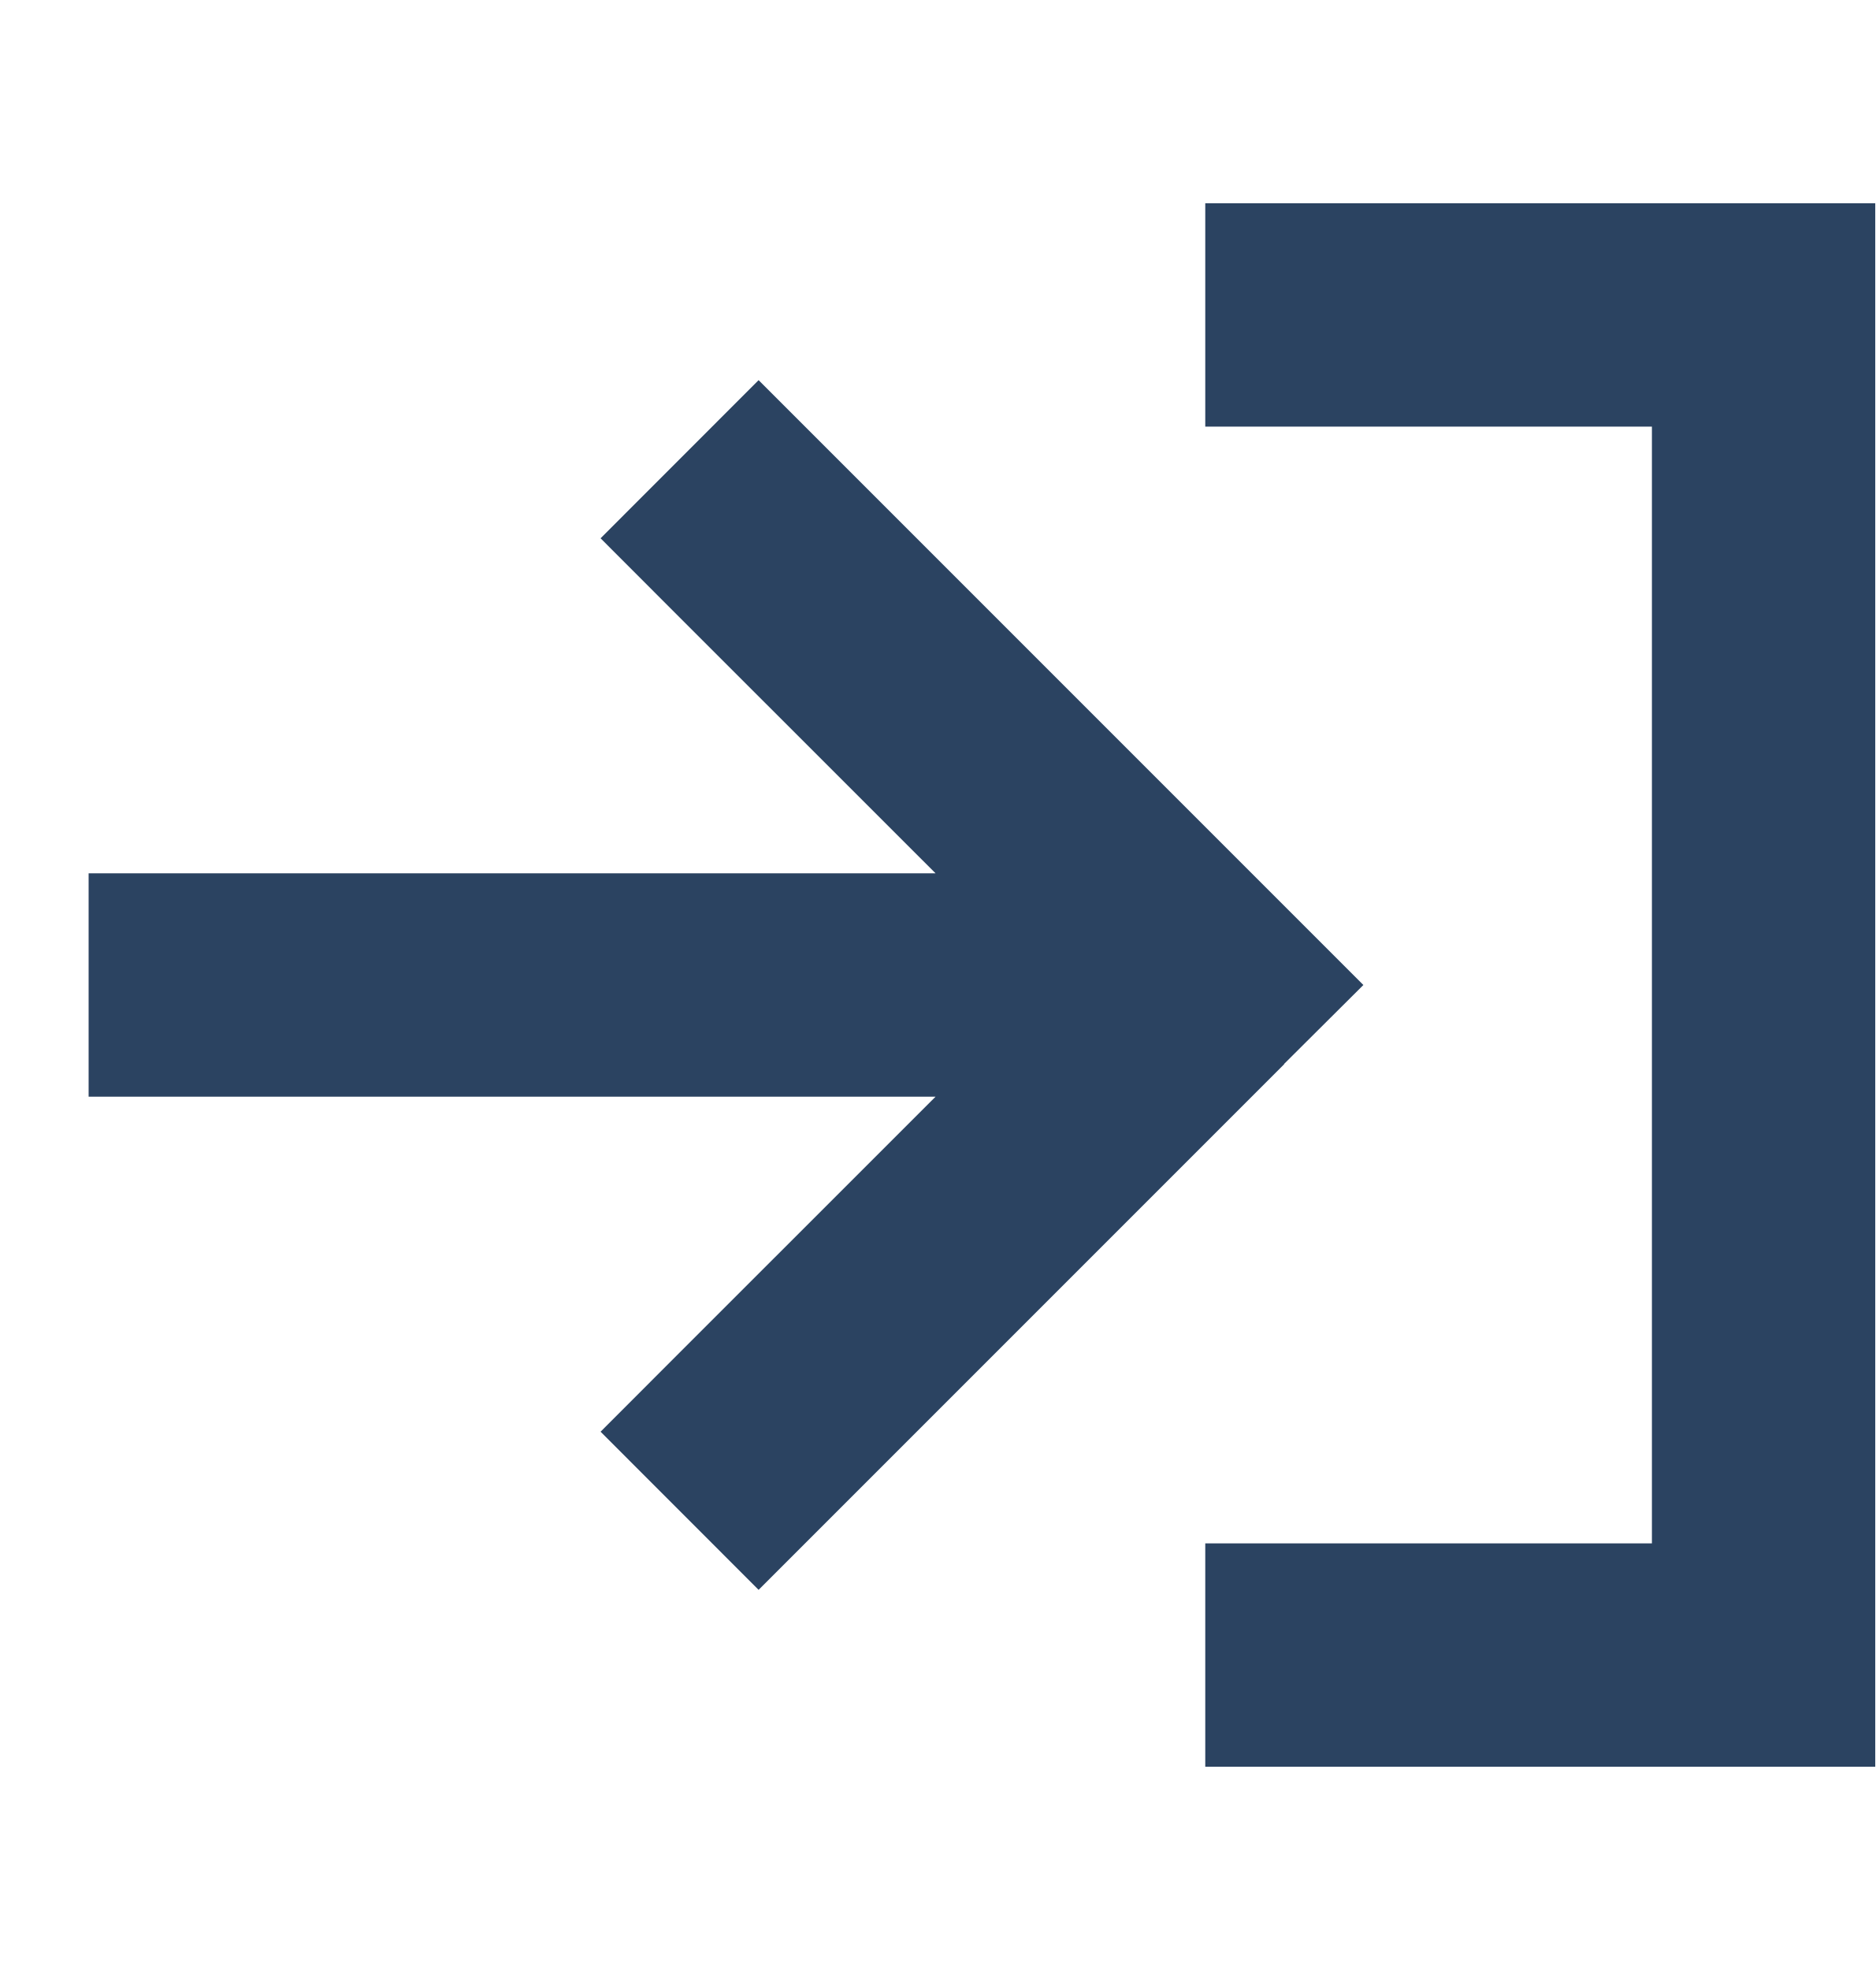
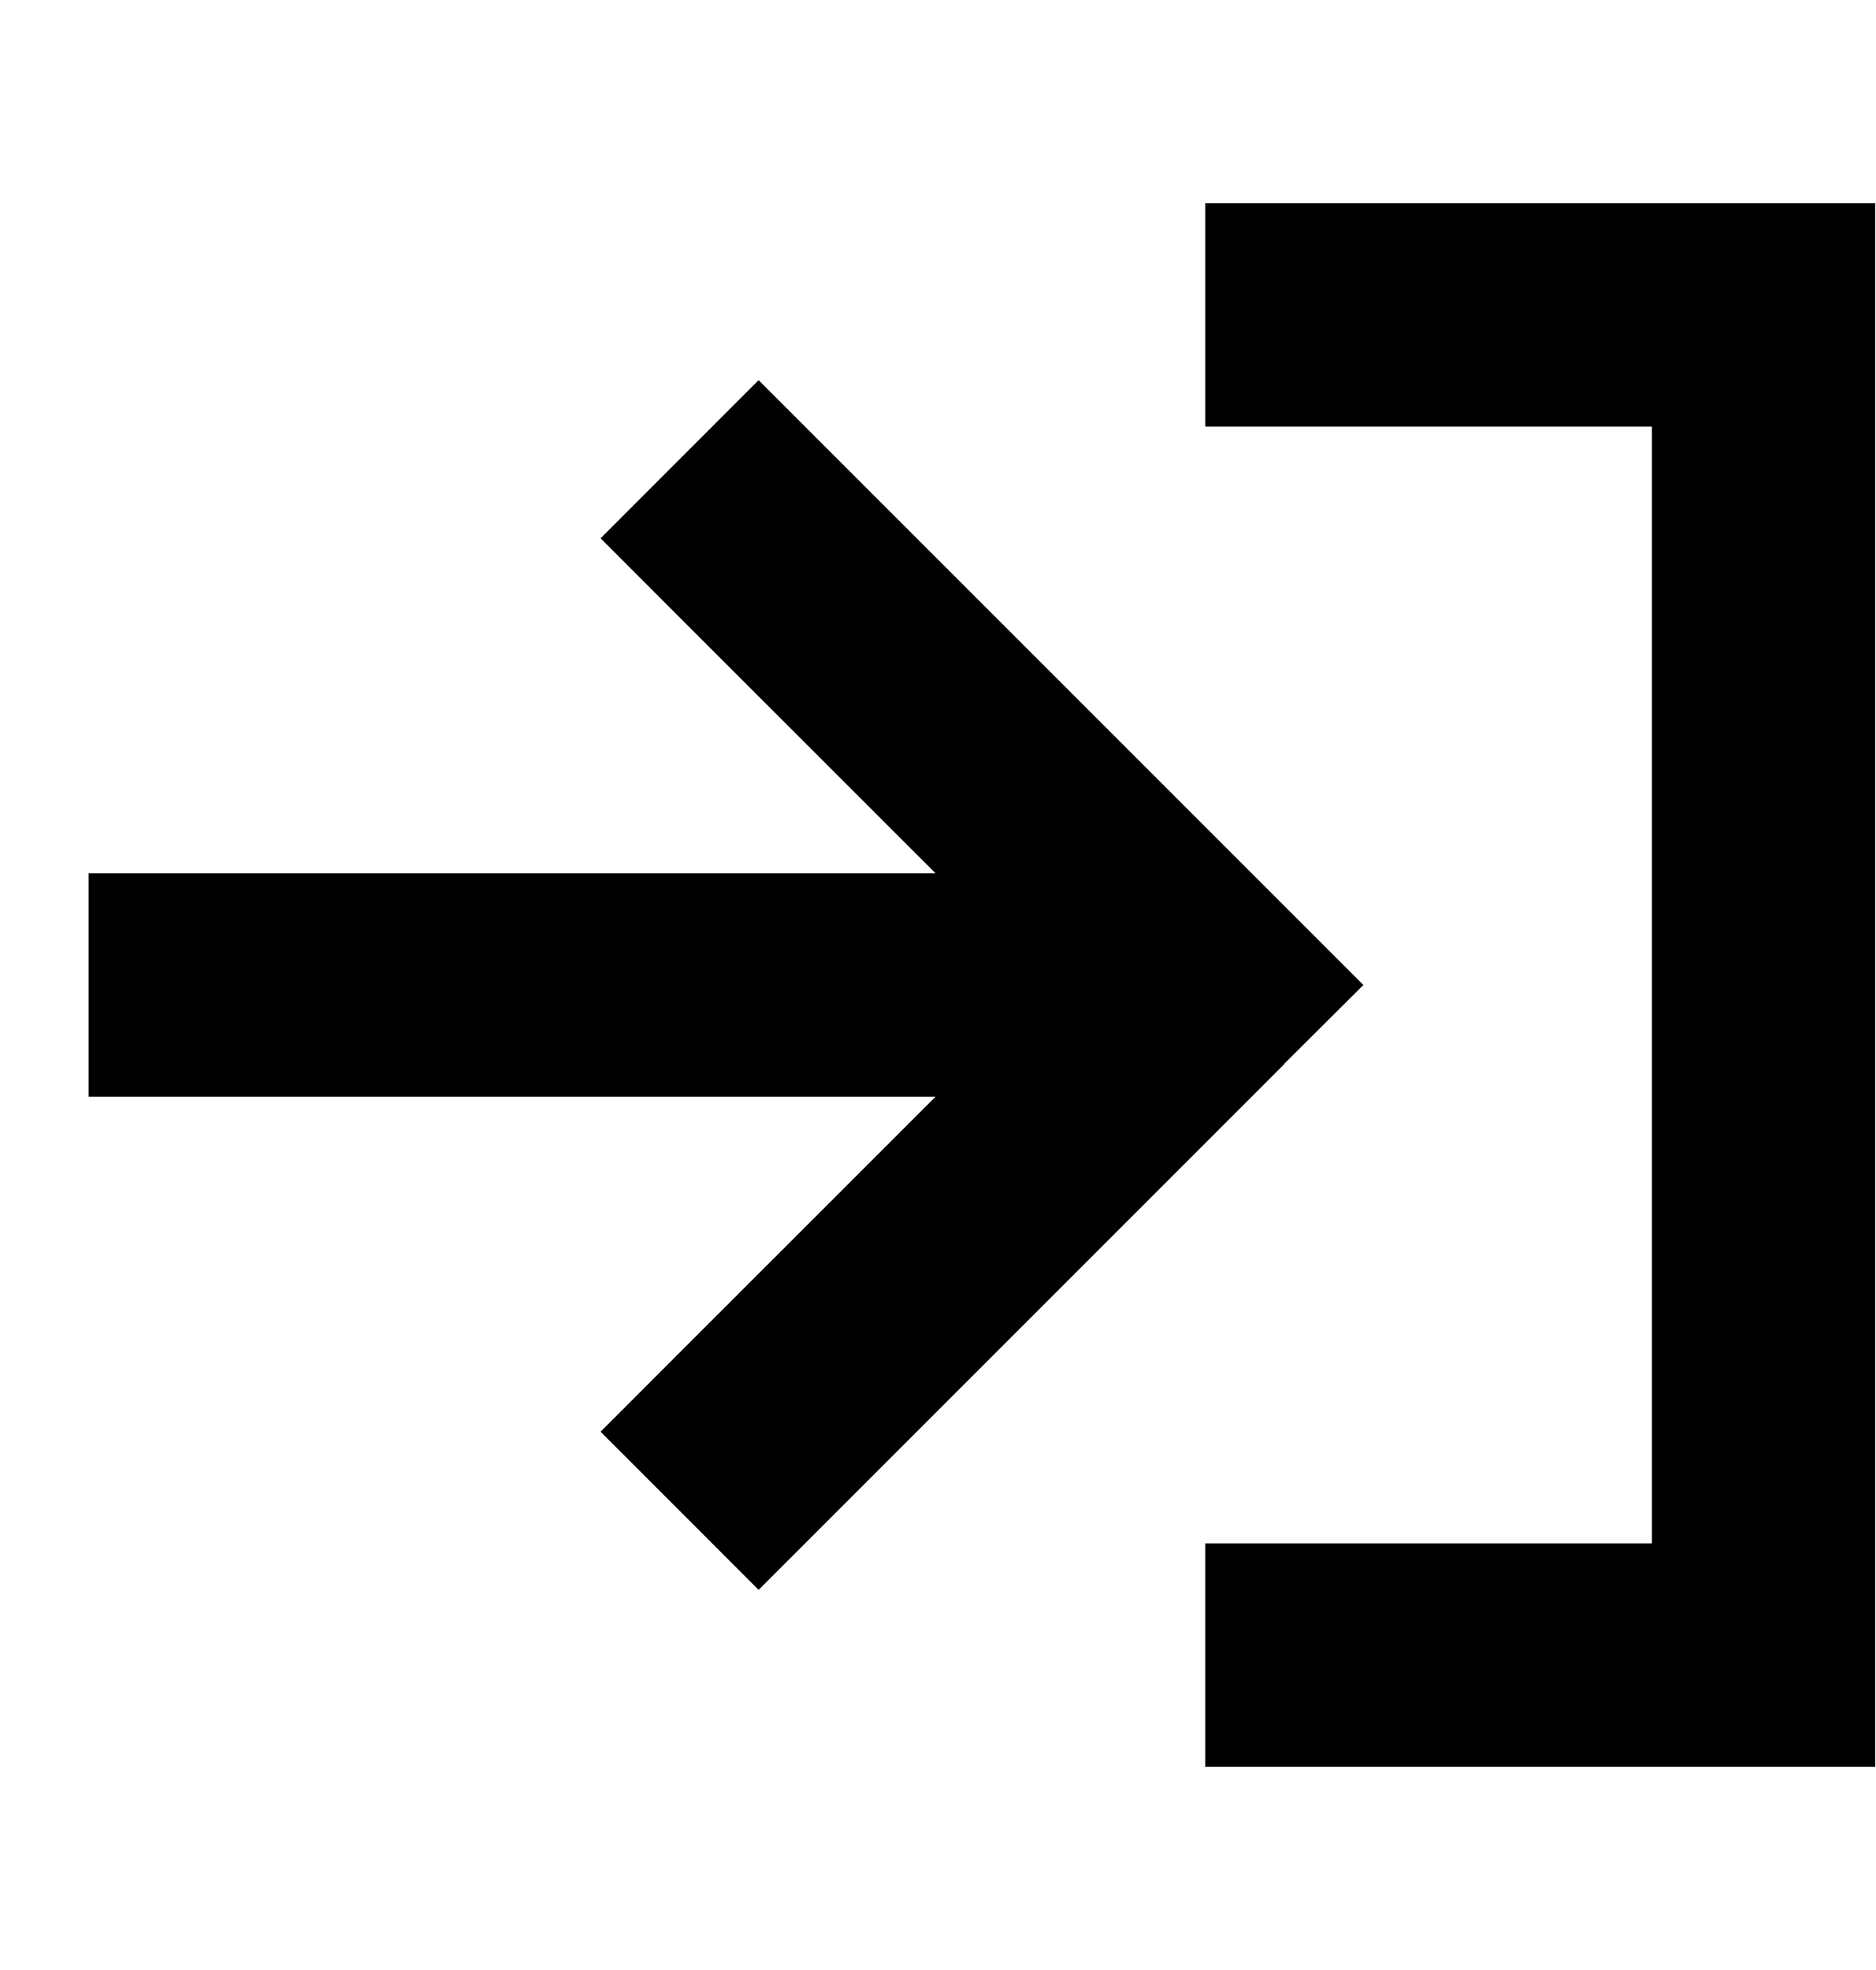
<svg xmlns="http://www.w3.org/2000/svg" width="20px" height="21px" viewBox="0 0 21 18" version="1.1">
  <g id="desktop-r2" stroke="none" stroke-width="1" fill="none" fill-rule="evenodd">
-     <g id="Artboard" transform="translate(-629, -631)" fill="#2B4361" fill-rule="nonzero">
+     <g id="Artboard" transform="translate(-629, -631)" fill="currentColor" fill-rule="nonzero">
      <path d="M643.742,633.75 L647.492,633.75 L647.492,646.25 L643.742,646.25 L642.492,646.25 L642.492,648.75 L643.742,648.75 L648.742,648.75 L649.992,648.75 L649.992,647.5 L649.992,632.5 L649.992,631.25 L648.742,631.25 L643.742,631.25 L642.492,631.25 L642.492,633.75 L643.742,633.75 Z M643.375,640.883 L644.262,640 L643.379,639.117 L638.379,634.117 L637.492,633.23 L635.723,635 L636.605,635.883 L639.473,638.75 L631.242,638.75 L629.992,638.75 L629.992,641.25 L631.242,641.25 L639.473,641.25 L636.605,644.117 L635.723,645 L637.492,646.77 L638.375,645.887 L643.375,640.887 L643.375,640.883 Z" id="icon/login-fontawesome-indigo700" />
    </g>
  </g>
</svg>
